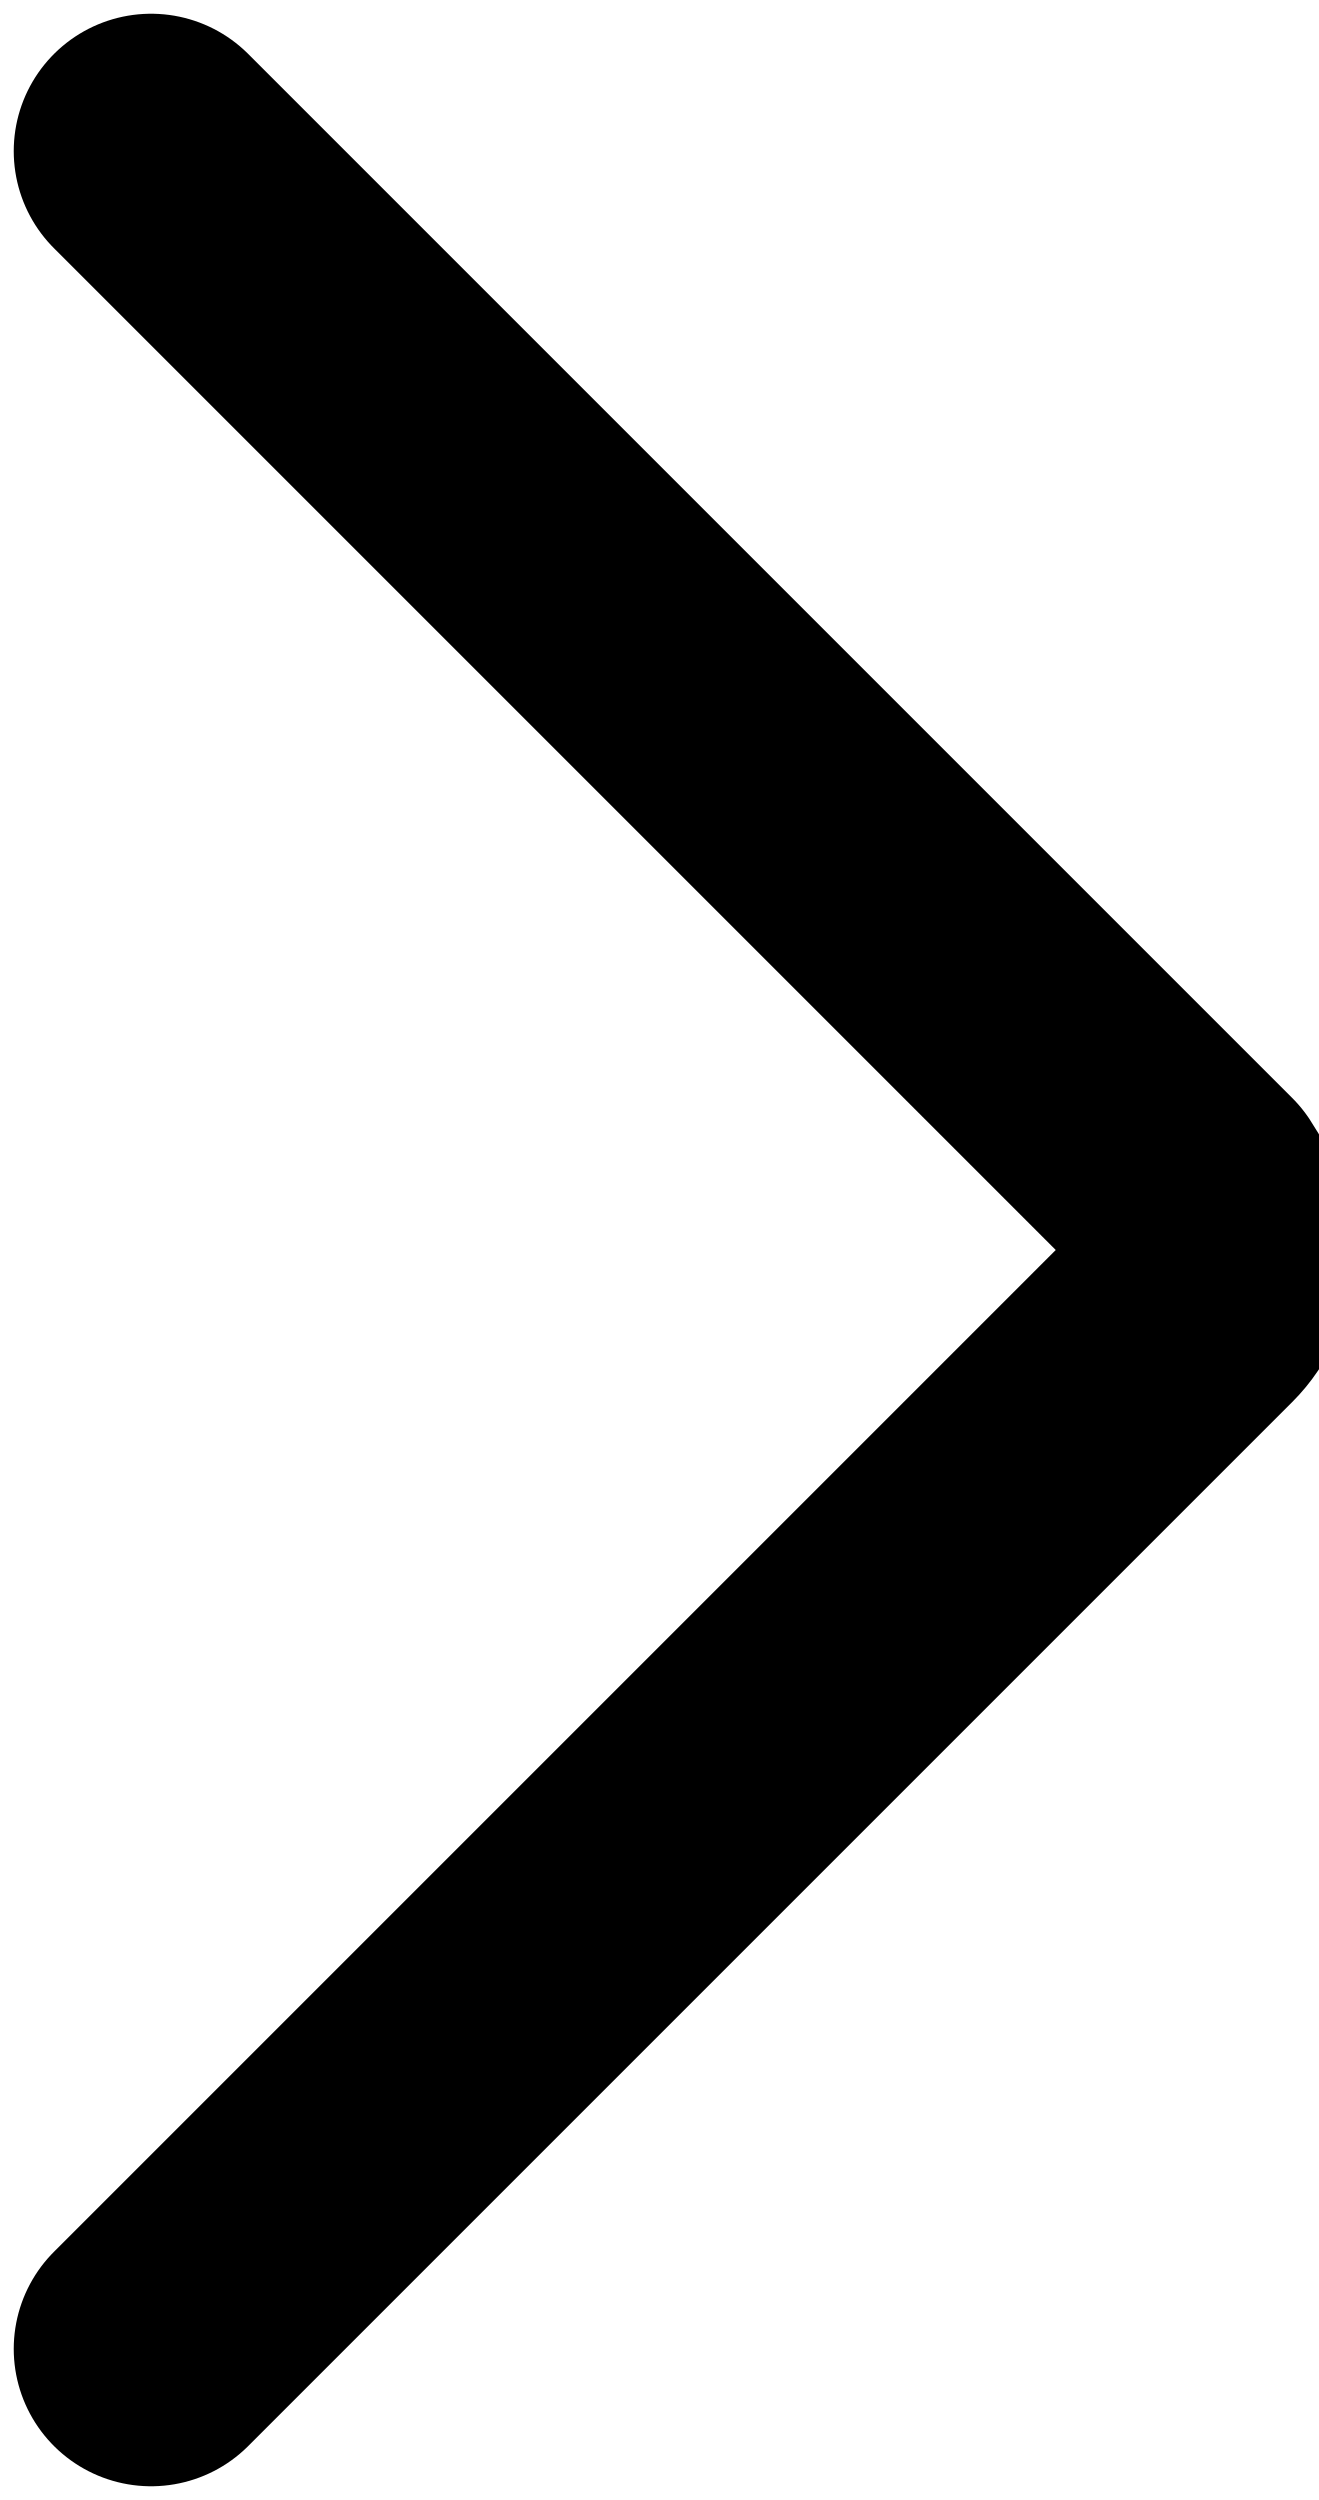
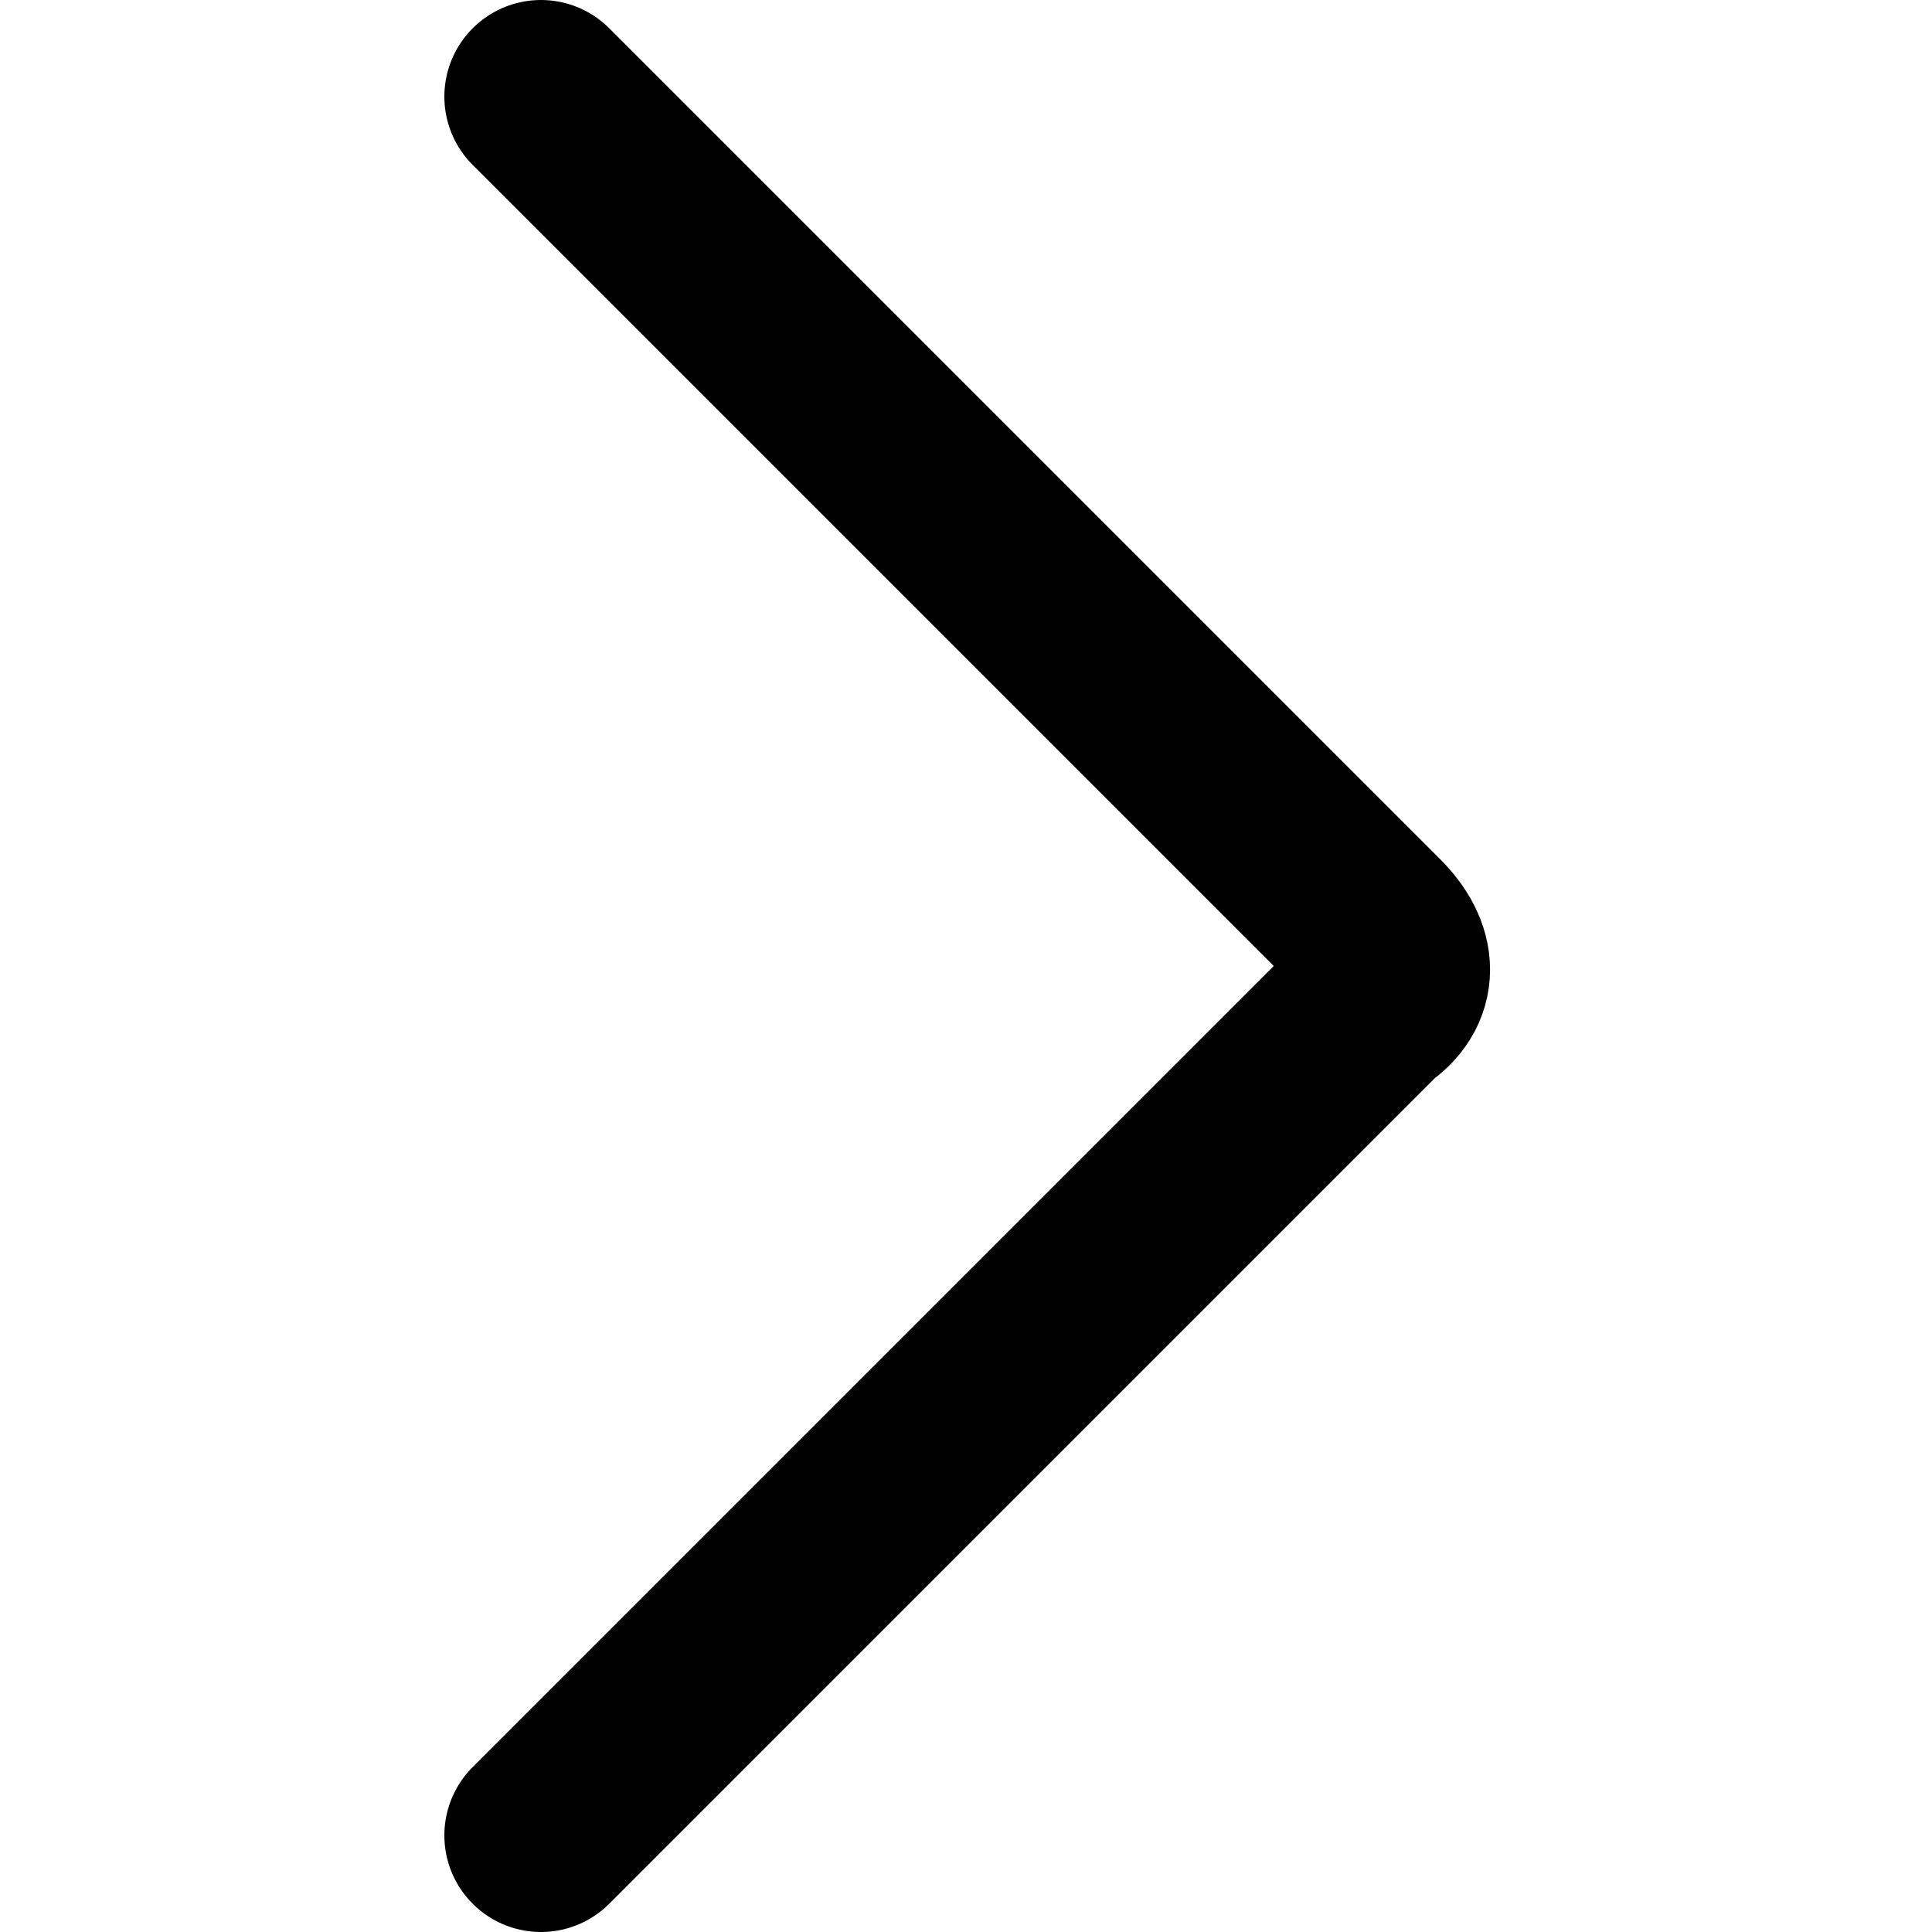
- <svg xmlns="http://www.w3.org/2000/svg" version="1.1" id="chevron-right-svg" x="0" y="0" viewBox="0 0 9.6 18.2" xml:space="preserve">
-   <path id="arrow-right" d="M1.1 17.1l7.6-7.6c.2-.2.2-.5 0-.8 0 0 0 0 0 0L1.1 1.1" fill="none" stroke="currentColor" stroke-width="2" stroke-linecap="round" stroke-linejoin="round" />
+ <svg xmlns="http://www.w3.org/2000/svg" viewBox="0 0 20 20">
+   <path d="M5.6 1l8.6 8.6c.3.3.3.6 0 .8h0L5.6 19" fill="none" stroke="currentColor" stroke-width="2" stroke-linecap="round" stroke-linejoin="round" />
</svg>
